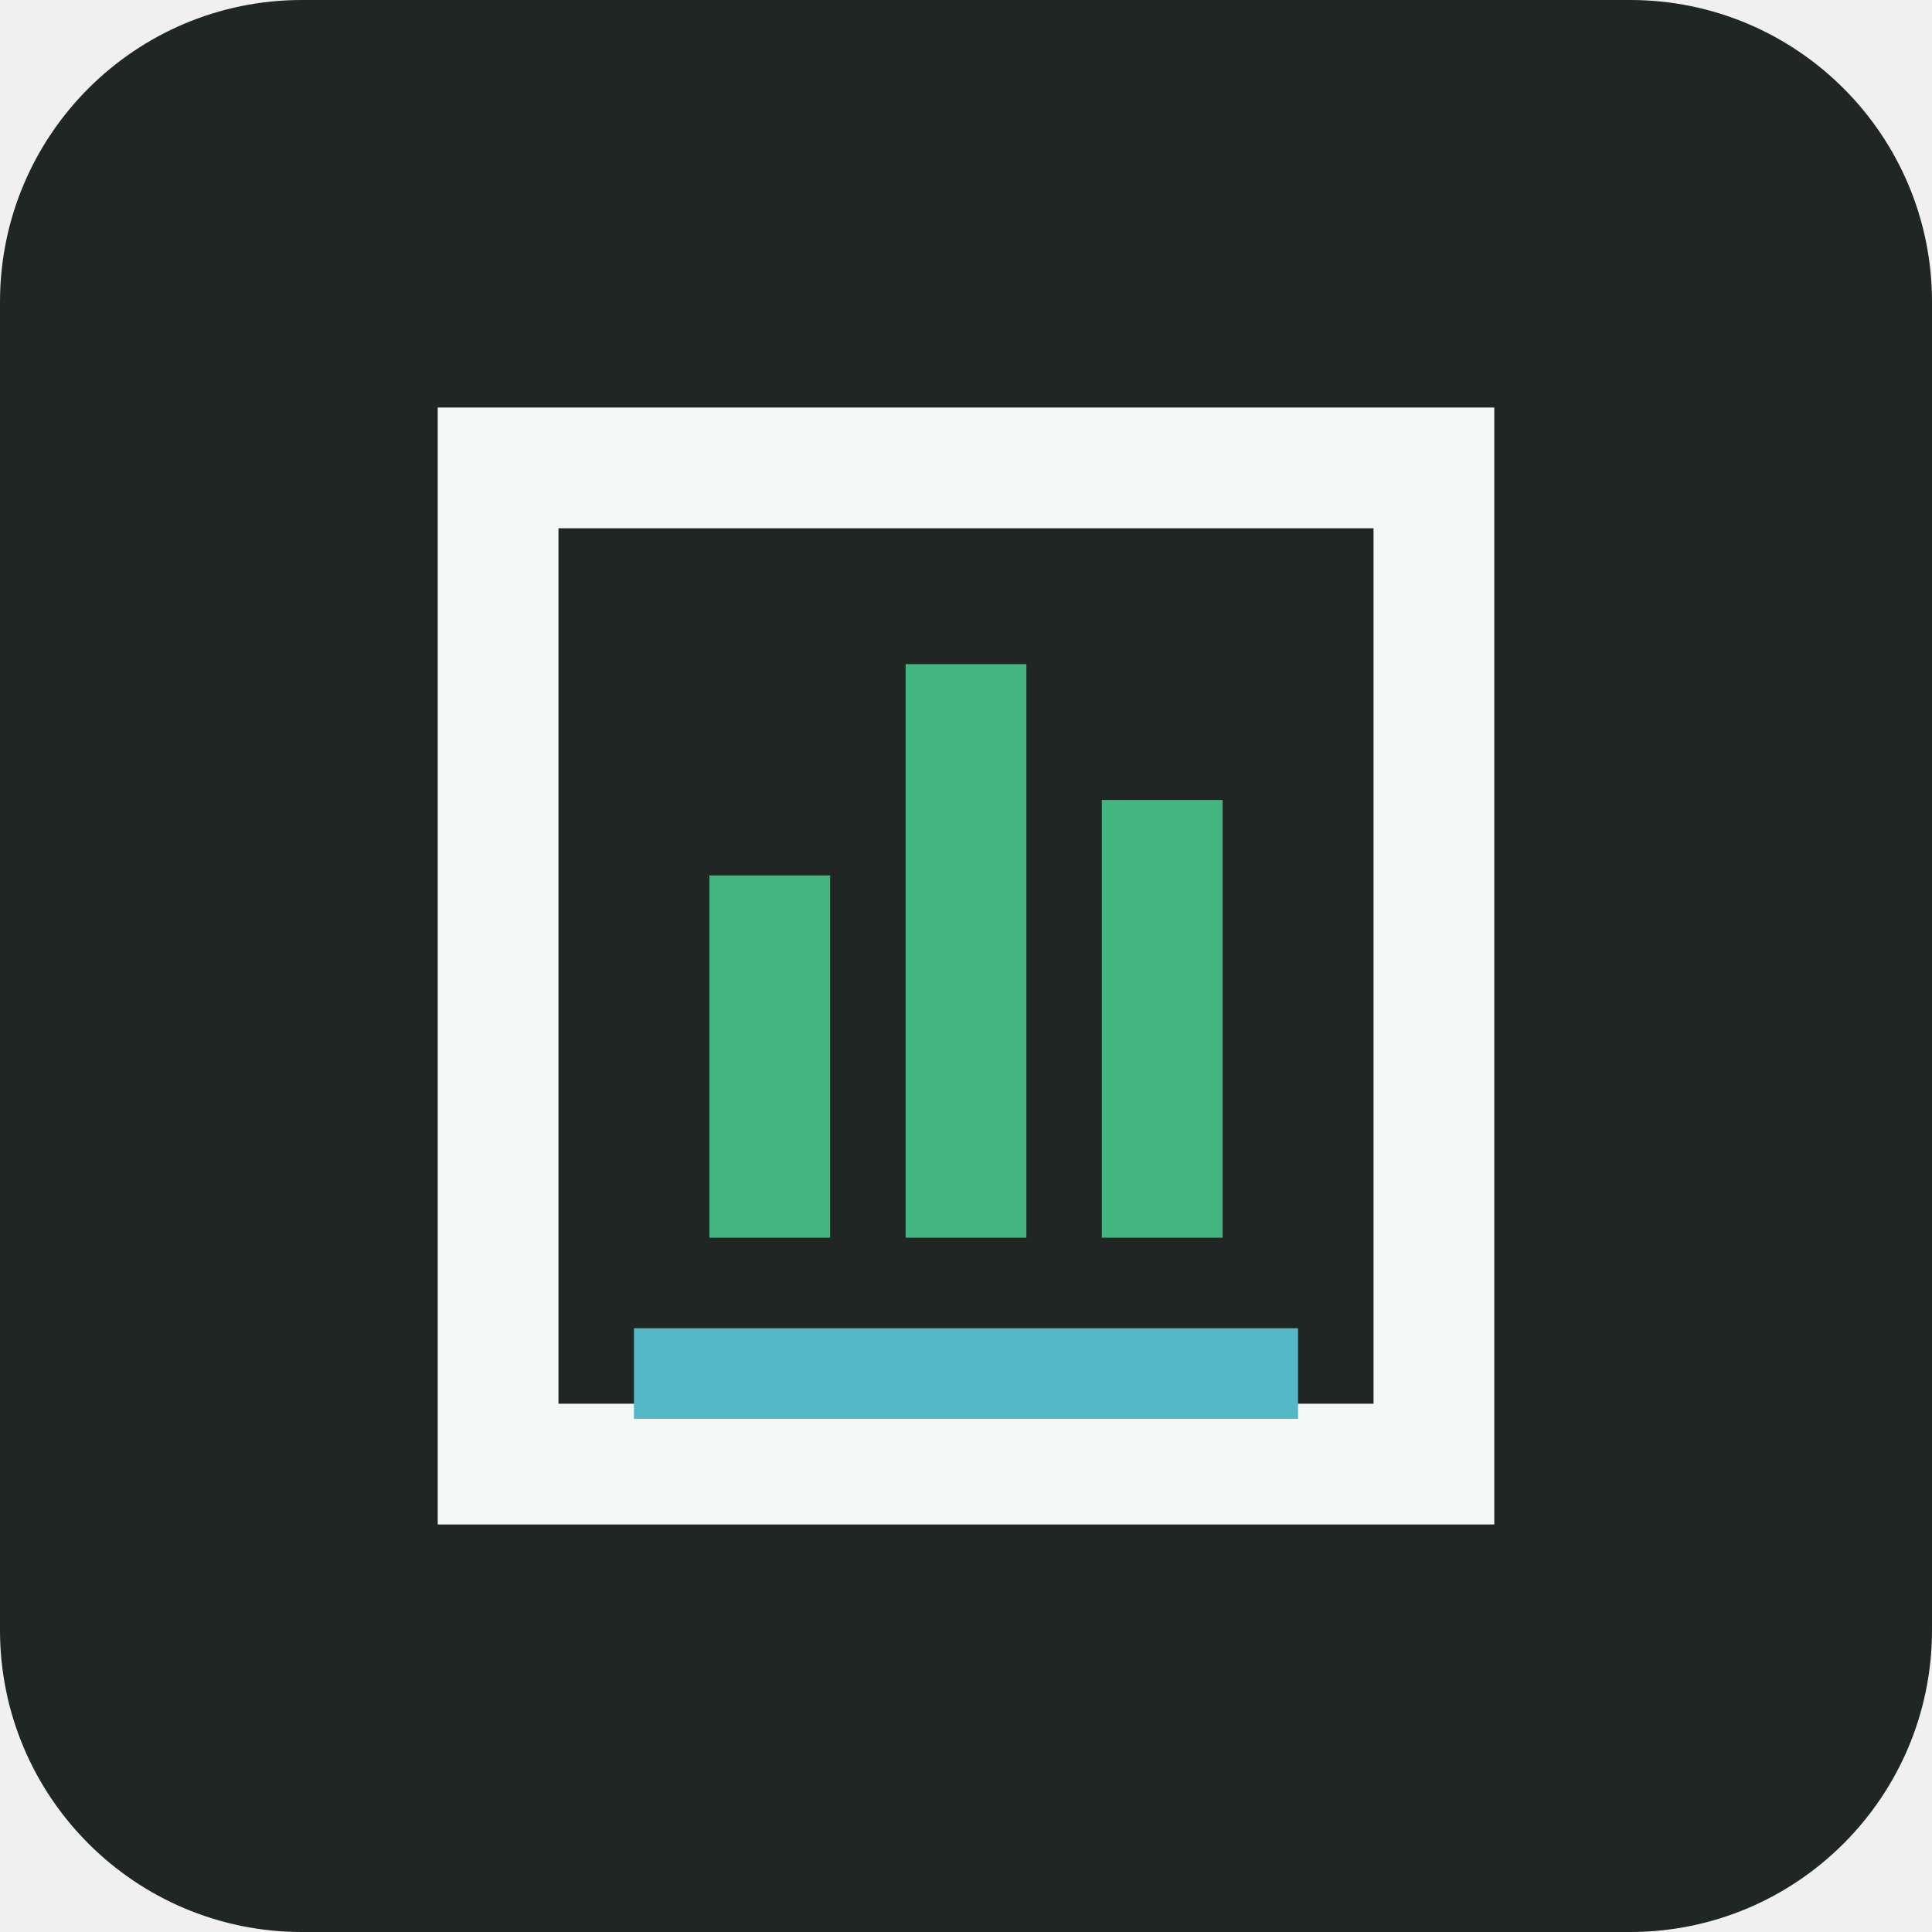
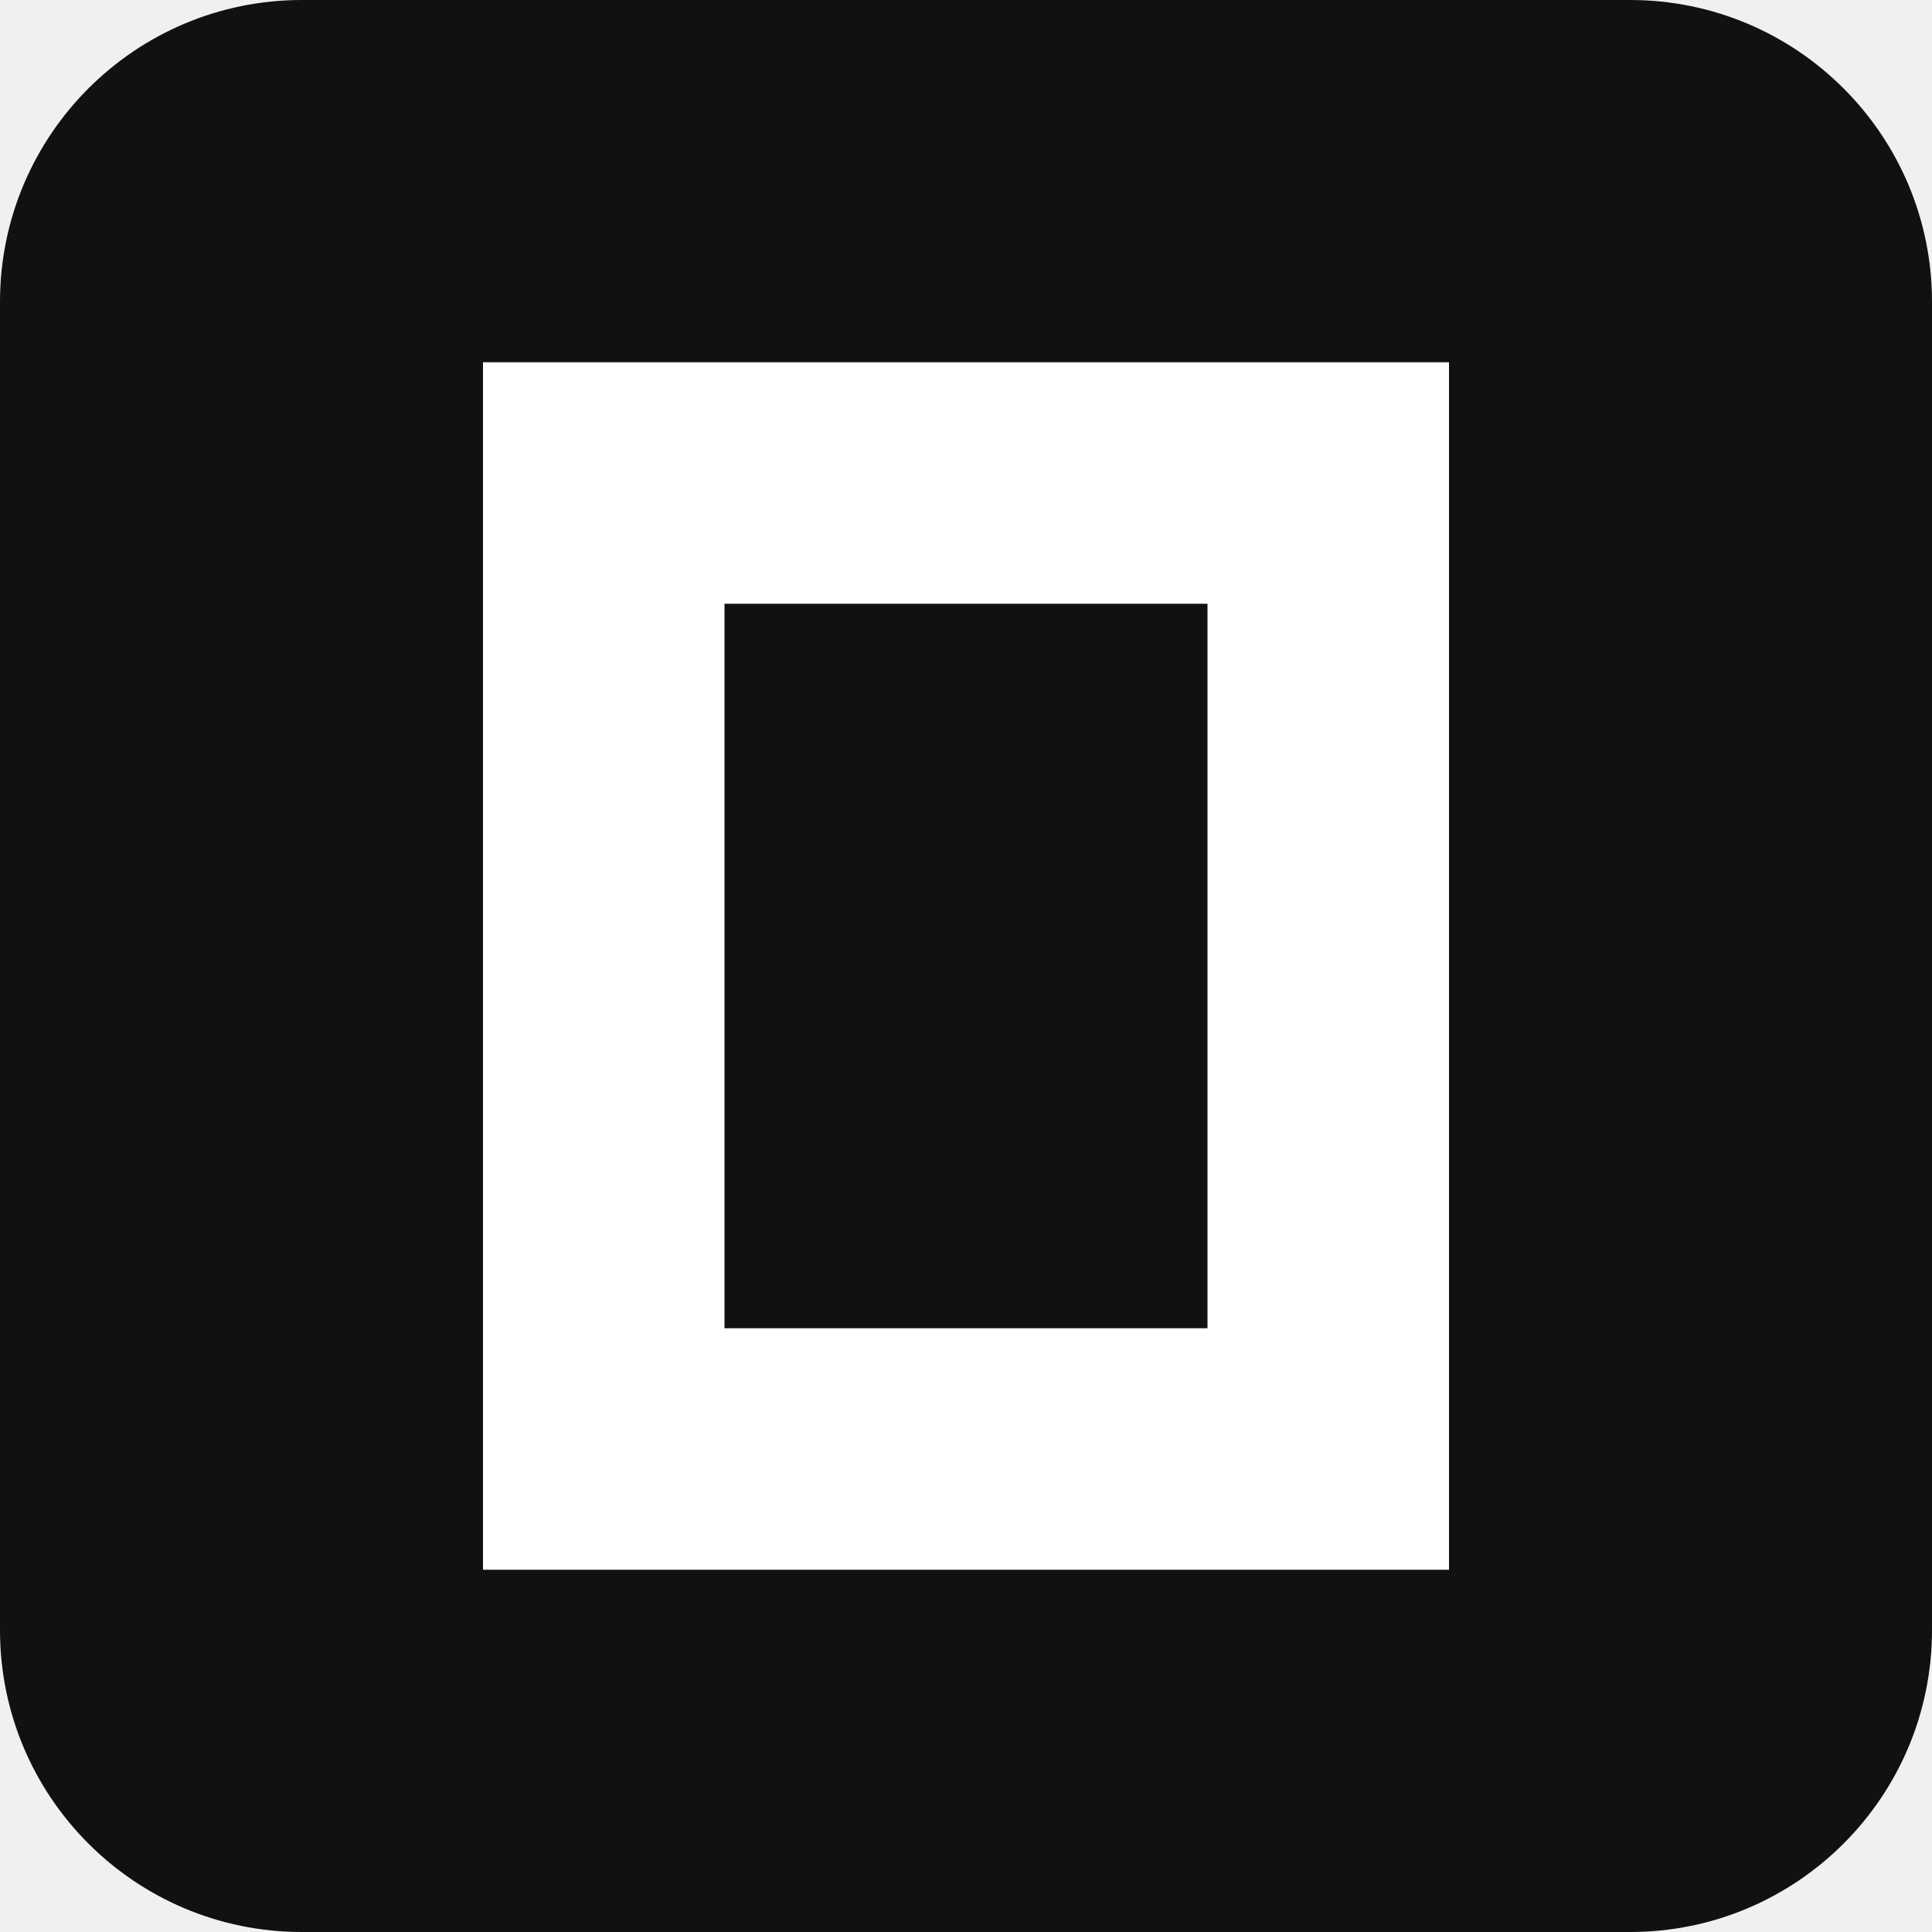
- <svg xmlns="http://www.w3.org/2000/svg" viewBox="0 0 128 128">
-   <rect width="128" height="128" rx="20" fill="#202624" />
-   <path d="M33 31h62v66H33z" fill="none" stroke="#f4f7f5" stroke-width="8" />
-   <path d="M51 78V62M64 78V48M77 78V57" fill="none" stroke="#43b581" stroke-width="8" stroke-linecap="square" />
-   <path d="M45 91h38" fill="none" stroke="#54b7c6" stroke-width="6" stroke-linecap="square" />
+ <svg xmlns="http://www.w3.org/2000/svg" viewBox="0 0 512 512">
+   <rect width="512" height="512" rx="80" fill="#111111" />
+   <path fill="#ffffff" fill-rule="evenodd" clip-rule="evenodd" d="M384 416H128V96H384V416ZM320 160H192V352H320V160Z" />
</svg>
